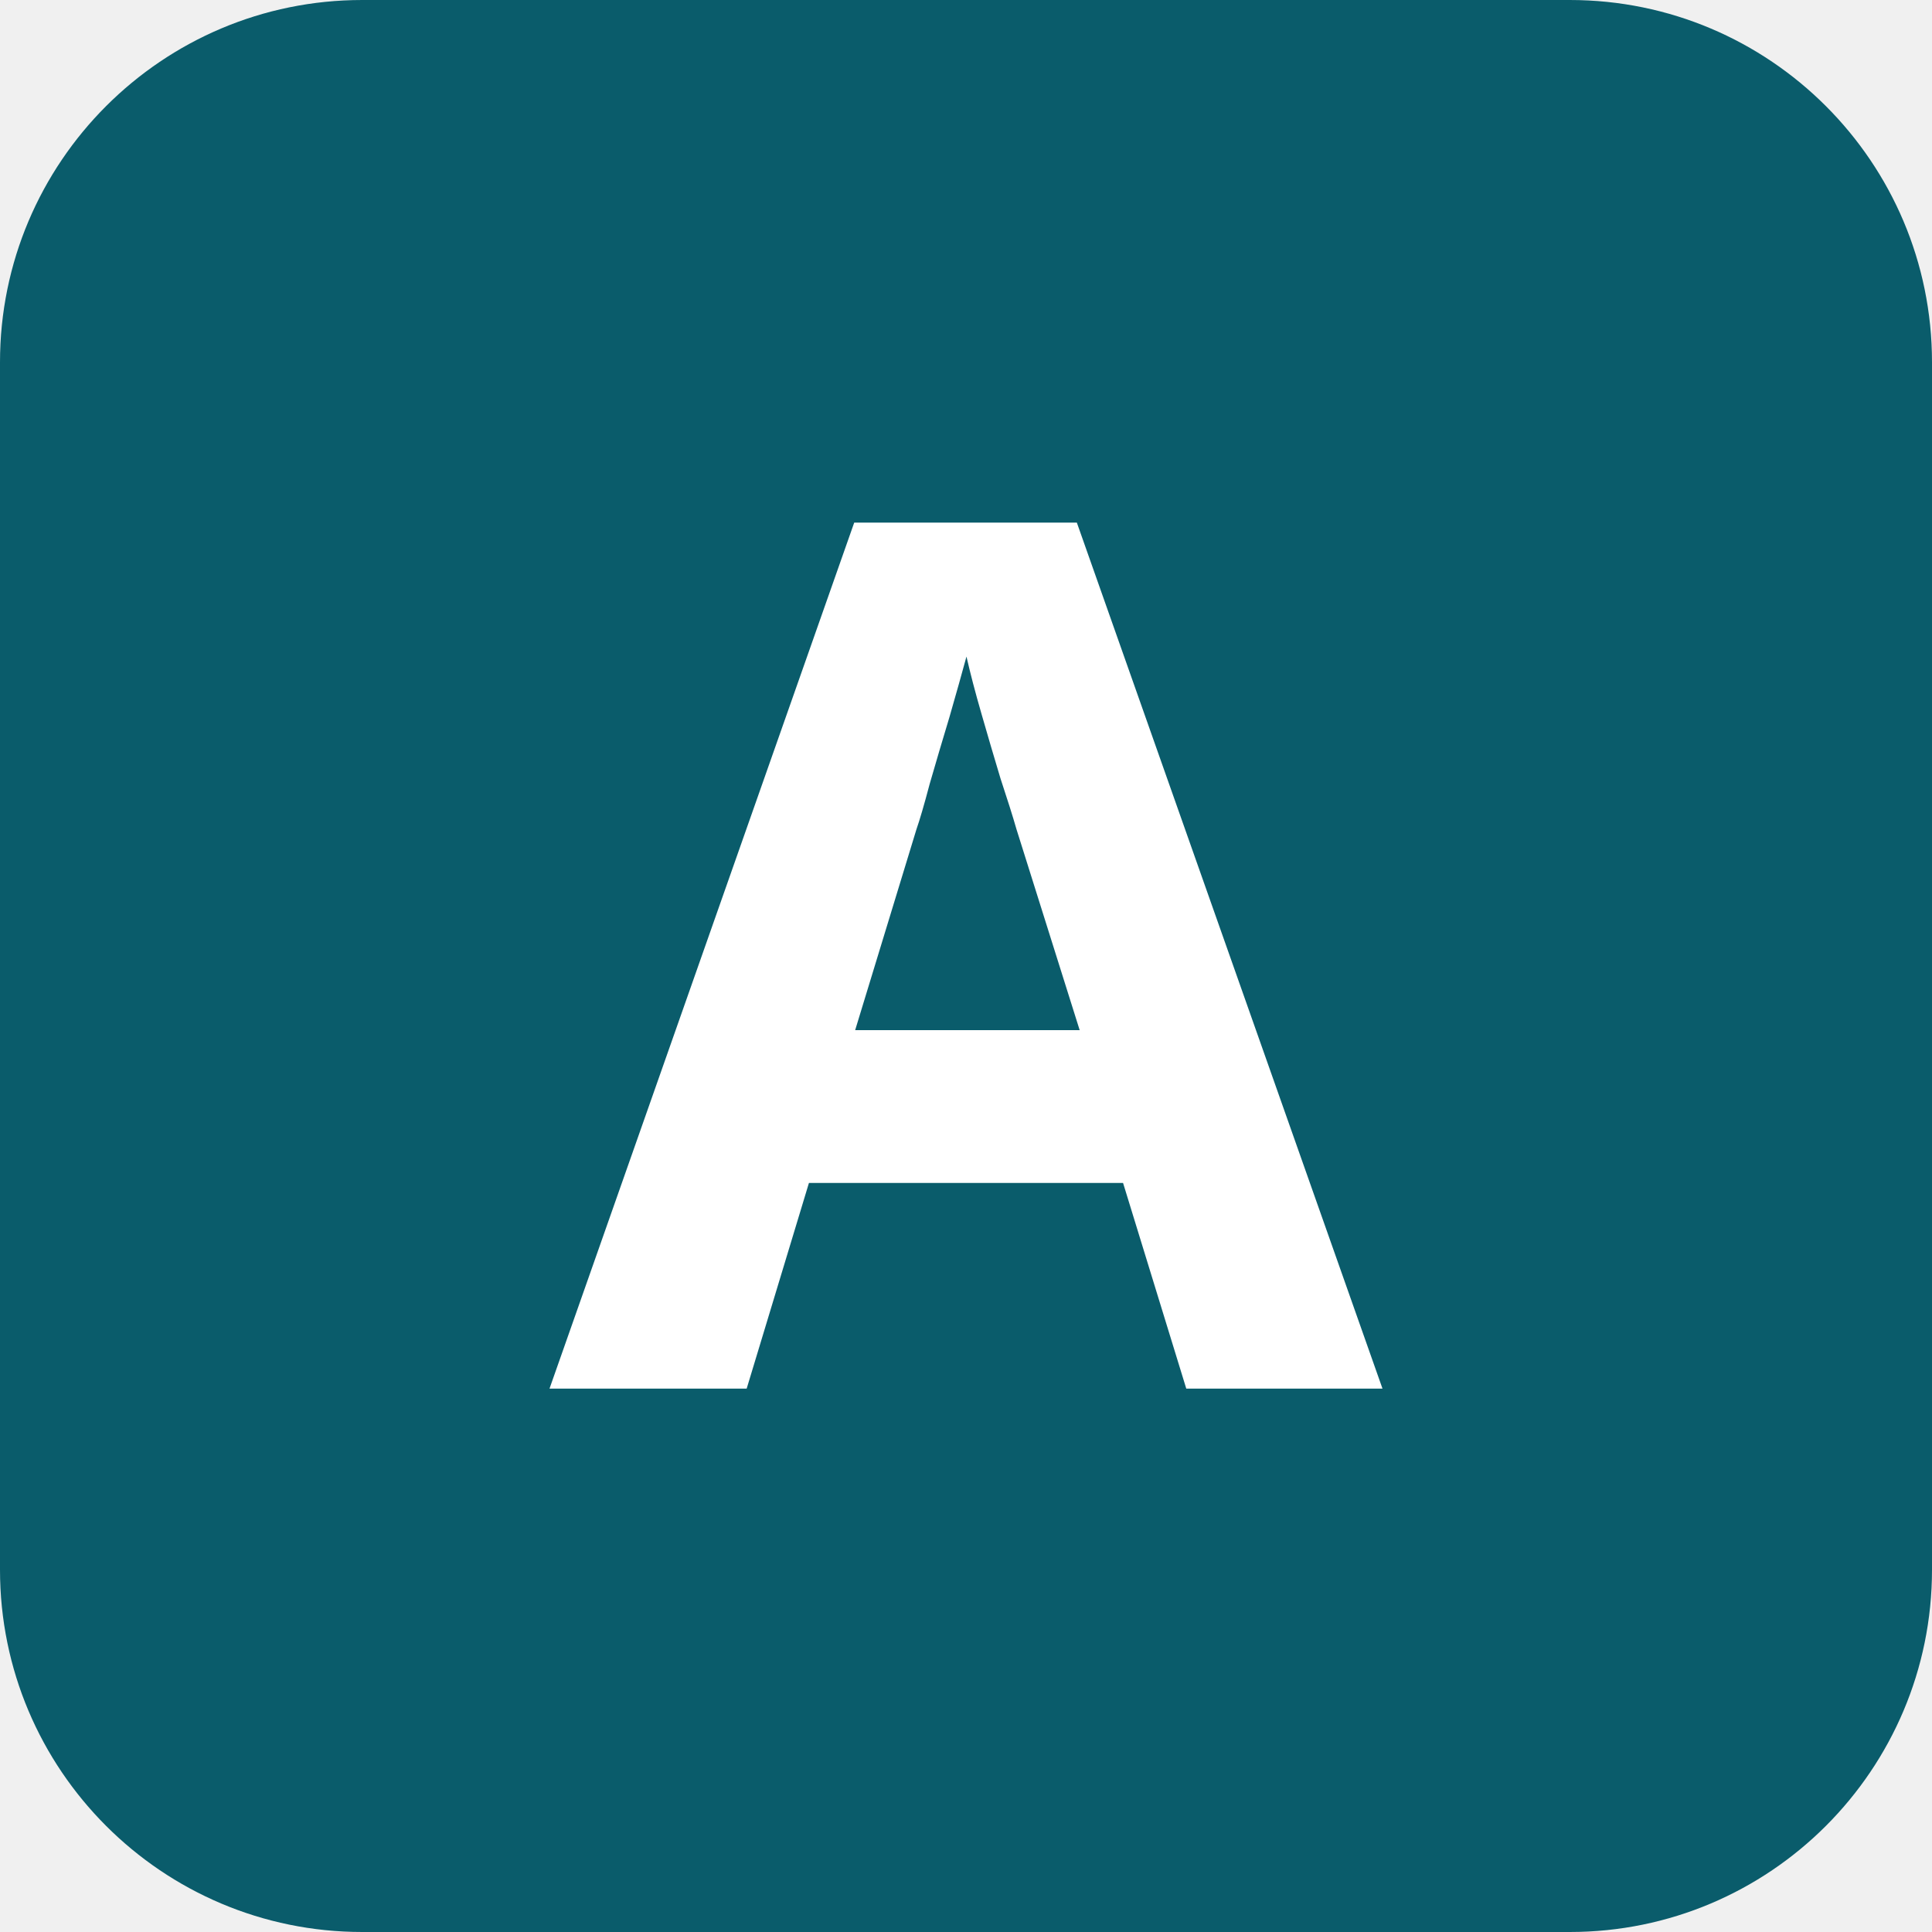
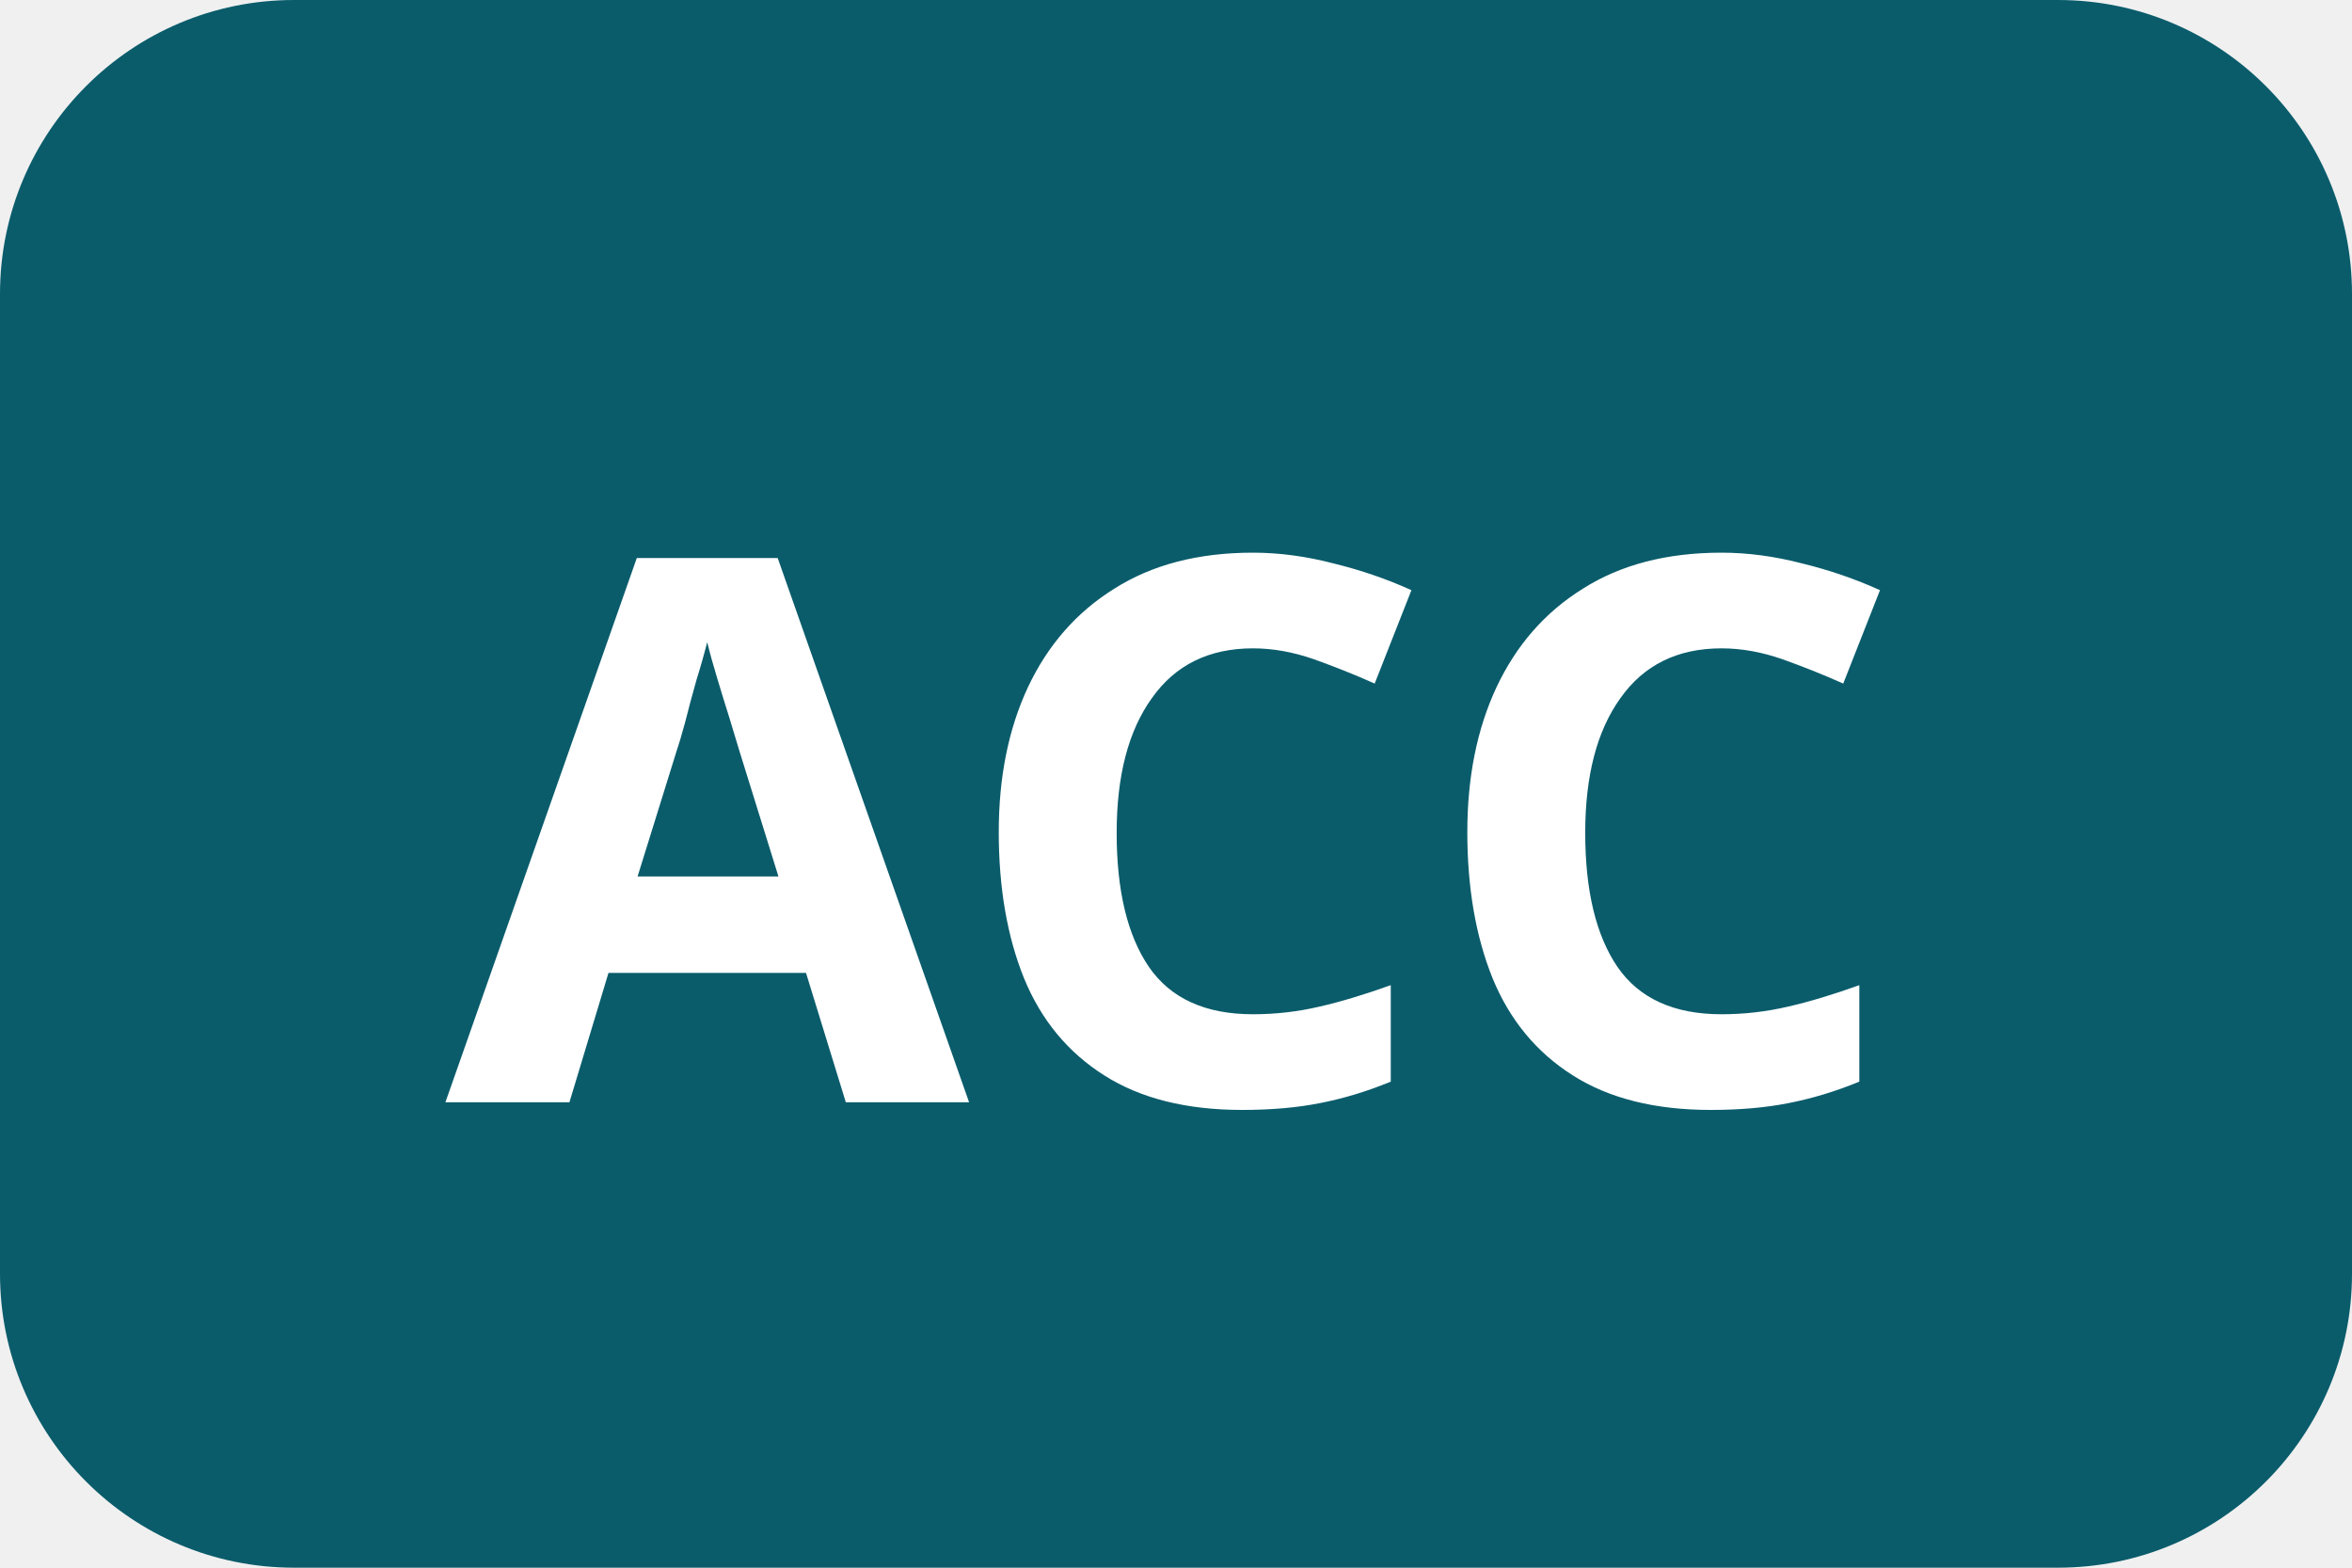
- <svg xmlns="http://www.w3.org/2000/svg" viewBox="0 0 32 32">
-   <rect width="32" height="32" rx="6" fill="#0a5c6b" />
-   <text x="16" y="23" text-anchor="middle" font-family="system-ui,sans-serif" font-size="20" font-weight="700" fill="#ffffff">A</text>
+ <svg xmlns="http://www.w3.org/2000/svg" viewBox="0 0 48 32">
+   <rect width="48" height="32" rx="6" fill="#0a5c6b" />
+   <text x="24" y="22.5" text-anchor="middle" font-family="system-ui,sans-serif" font-size="15.5" font-weight="800" fill="#ffffff">ACC</text>
</svg>
